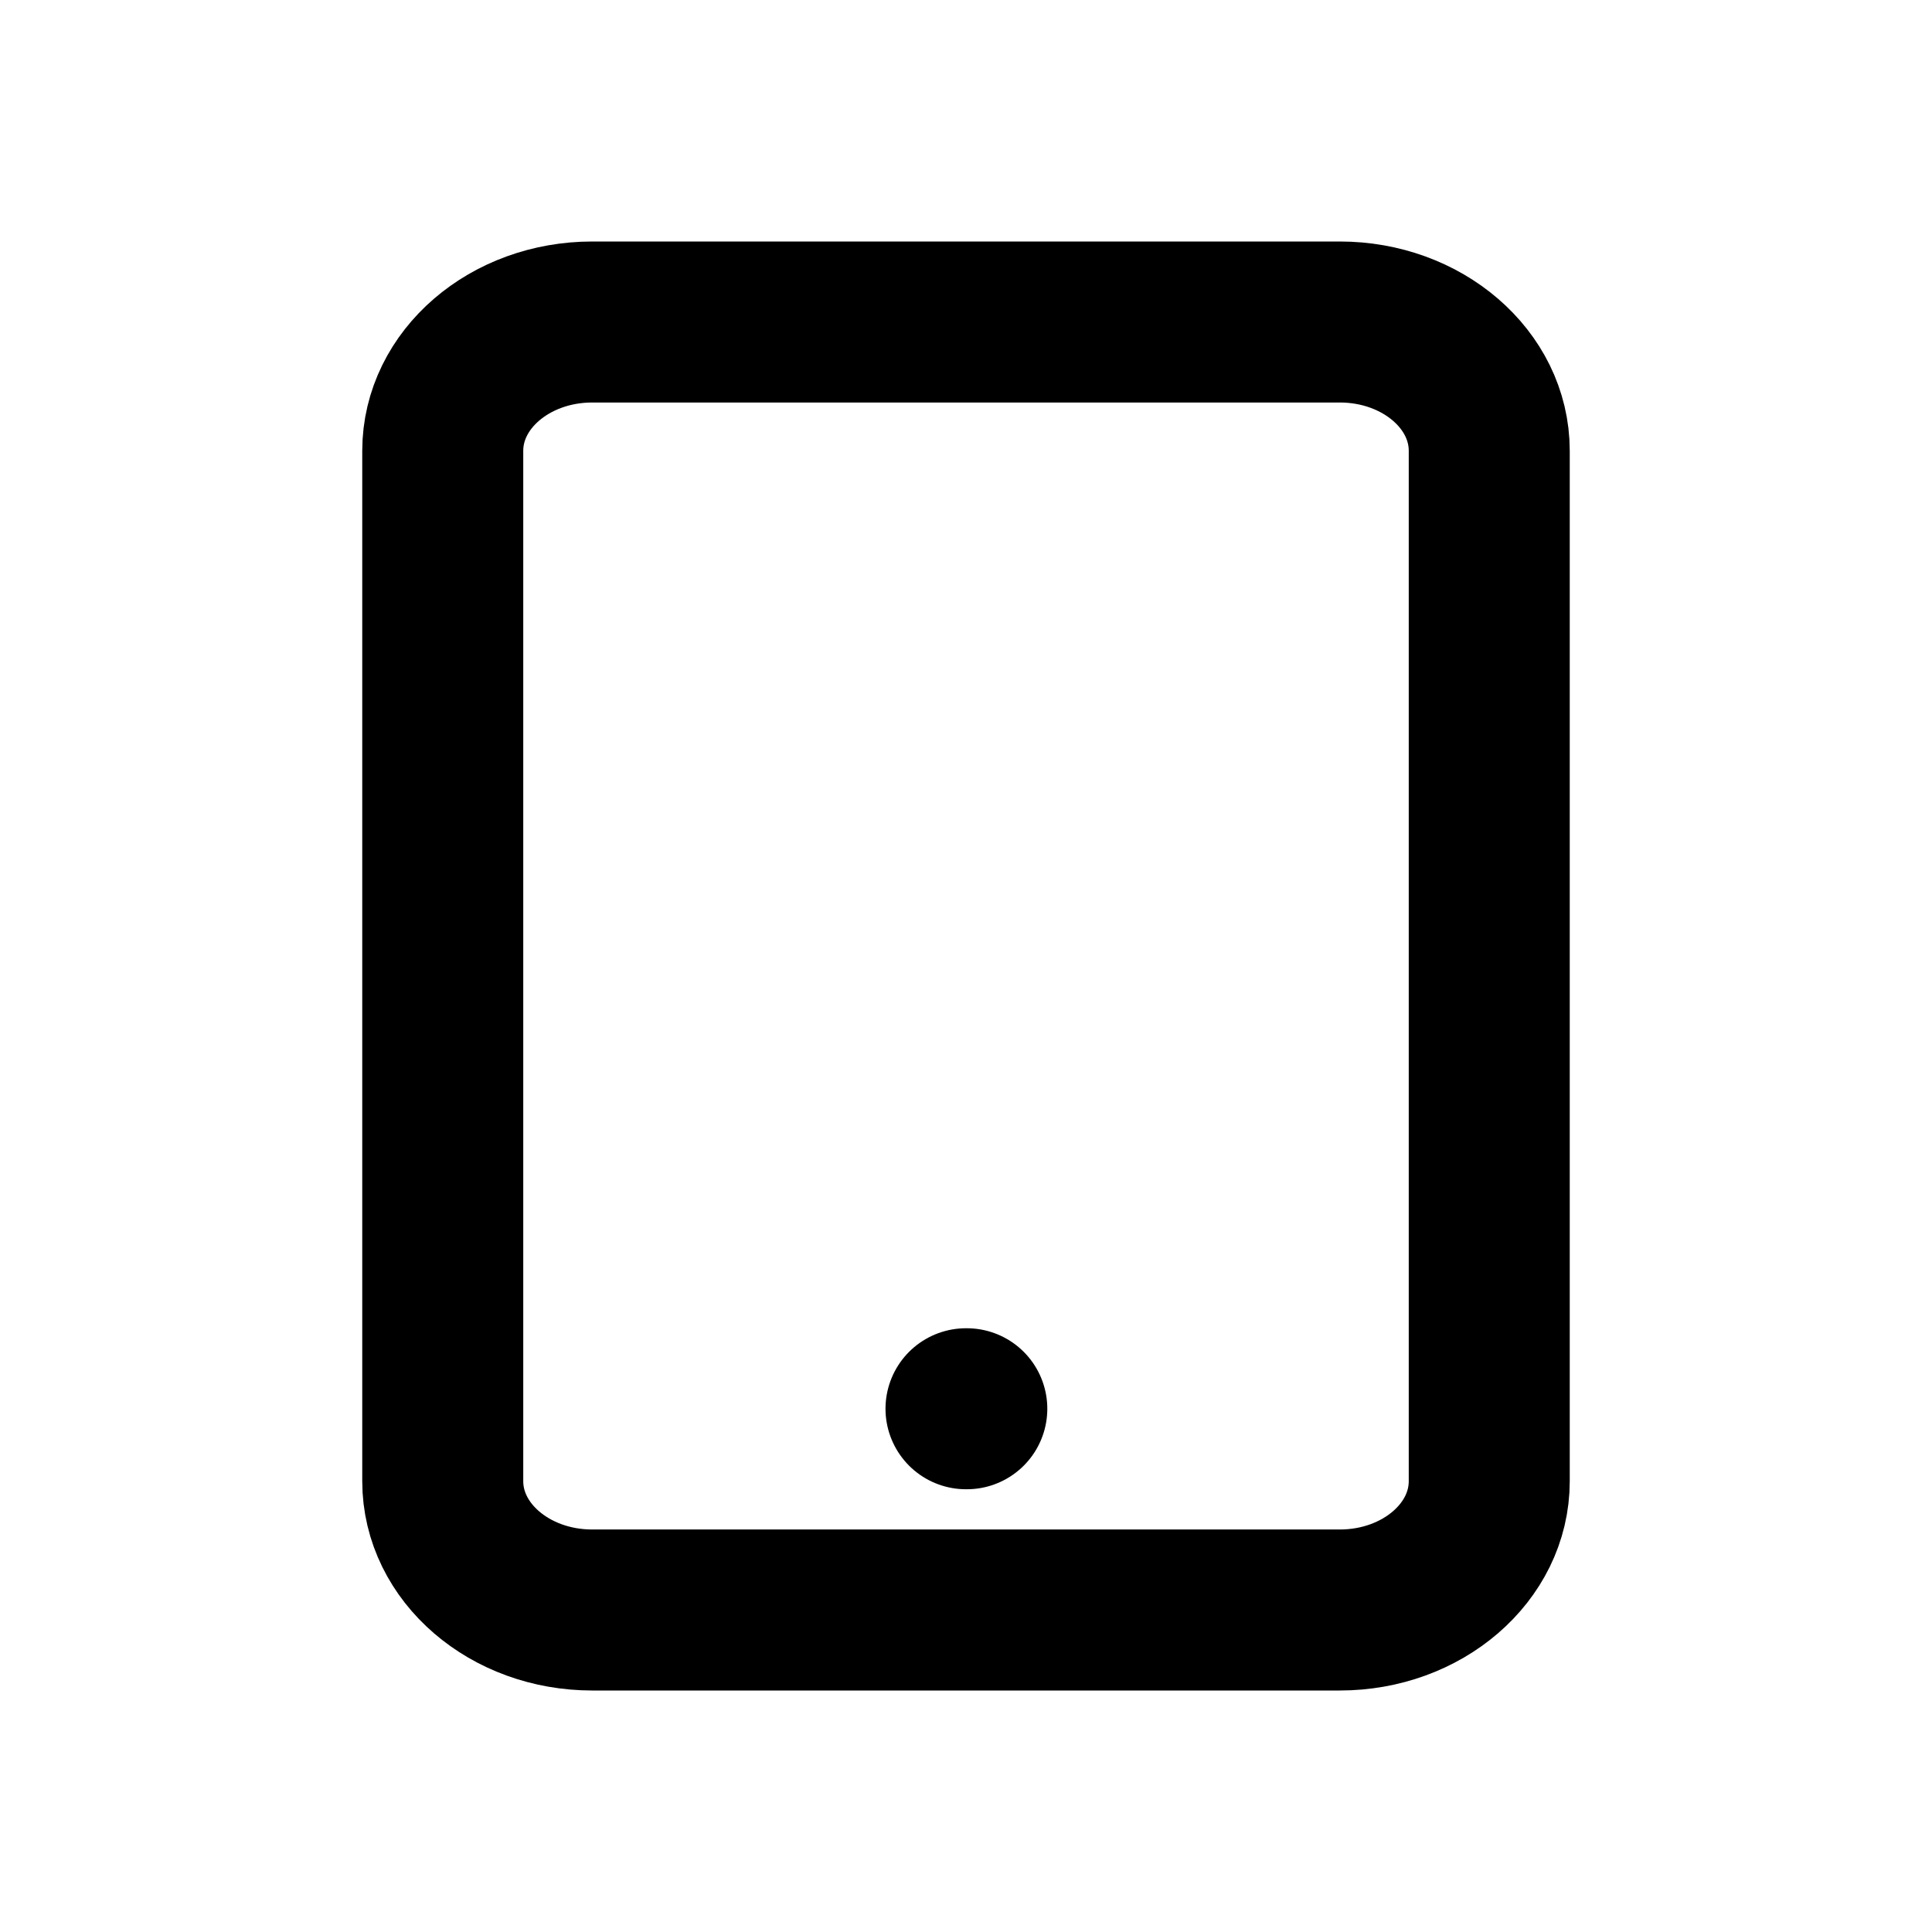
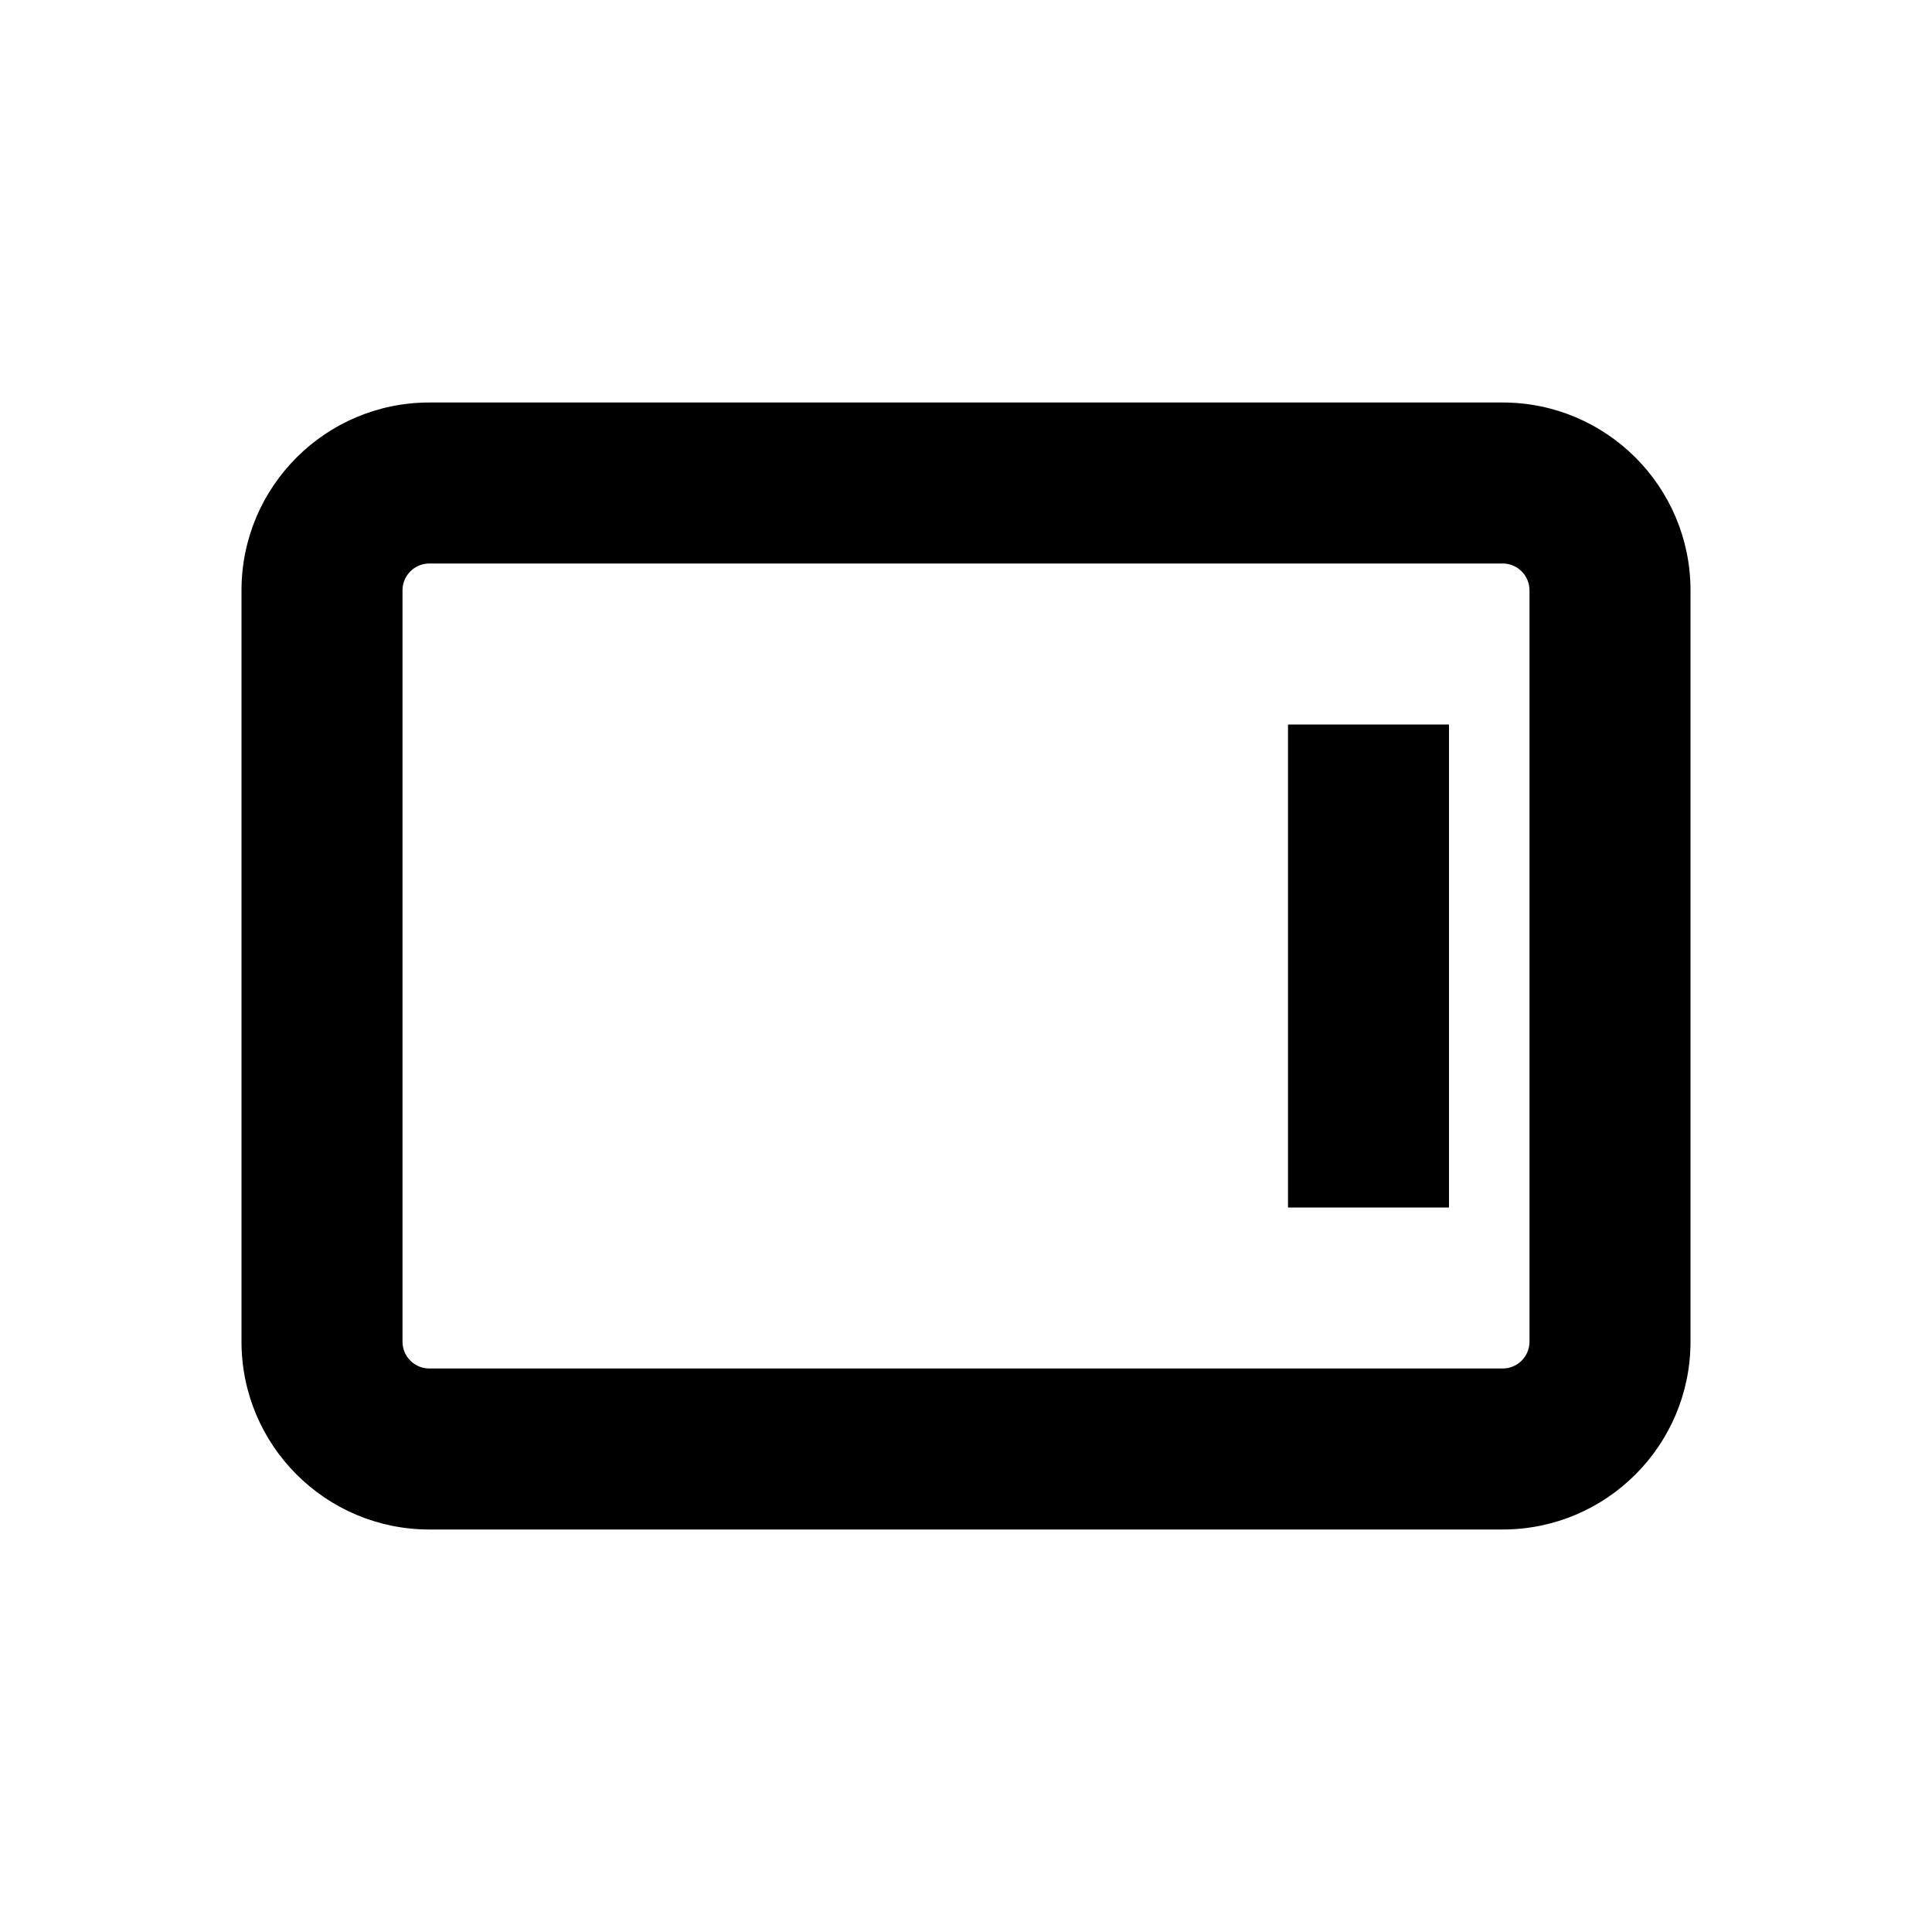
- <svg xmlns="http://www.w3.org/2000/svg" width="24" height="24" viewBox="0 0 24 24" fill="none">
-   <path d="M16.643 4H7.357C6.331 4 5.5 4.716 5.5 5.6V18.4C5.5 19.284 6.331 20 7.357 20H16.643C17.669 20 18.5 19.284 18.5 18.4V5.6C18.5 4.716 17.669 4 16.643 4Z" stroke="currentColor" stroke-width="2" stroke-linecap="round" stroke-linejoin="round" fill="transparent" />
-   <path d="M12 17.5H12.01" stroke="currentColor" stroke-width="2" stroke-linecap="round" stroke-linejoin="round" fill="transparent" />
+ <svg xmlns="http://www.w3.org/2000/svg" width="18" height="18" viewBox="0 0 18 18" fill="none">
+   <path fill-rule="evenodd" clip-rule="evenodd" d="M2.25 5.5C2.25 4.534 3.034 3.75 4 3.75H14C14.966 3.75 15.75 4.534 15.75 5.5V12.5C15.75 13.466 14.966 14.25 14 14.25H4C3.034 14.25 2.25 13.466 2.25 12.5V5.5ZM4 5.25C3.862 5.25 3.75 5.362 3.75 5.5V12.5C3.75 12.638 3.862 12.75 4 12.75H14C14.138 12.75 14.25 12.638 14.25 12.5V5.5C14.25 5.362 14.138 5.25 14 5.25H4ZM13.5 6.75L13.5 11.25L12 11.25L12 6.75L13.5 6.75Z" fill="currentColor" />
</svg>
